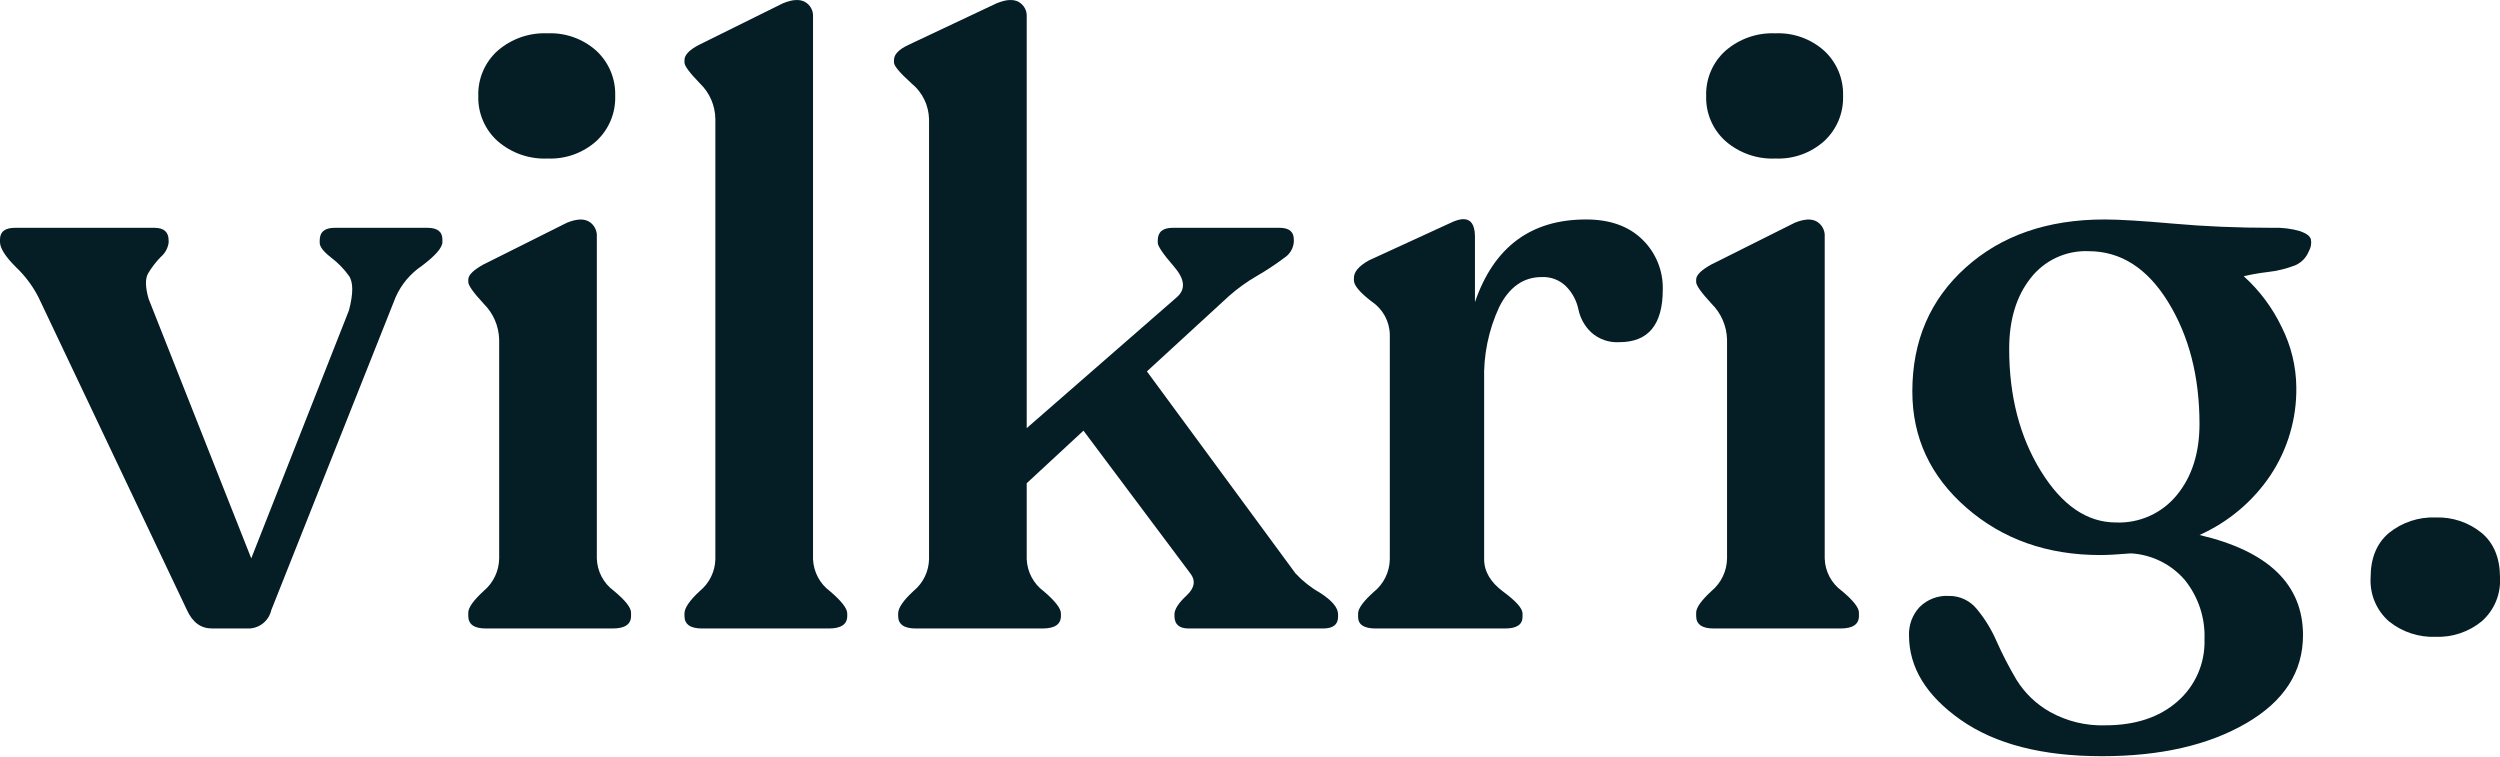
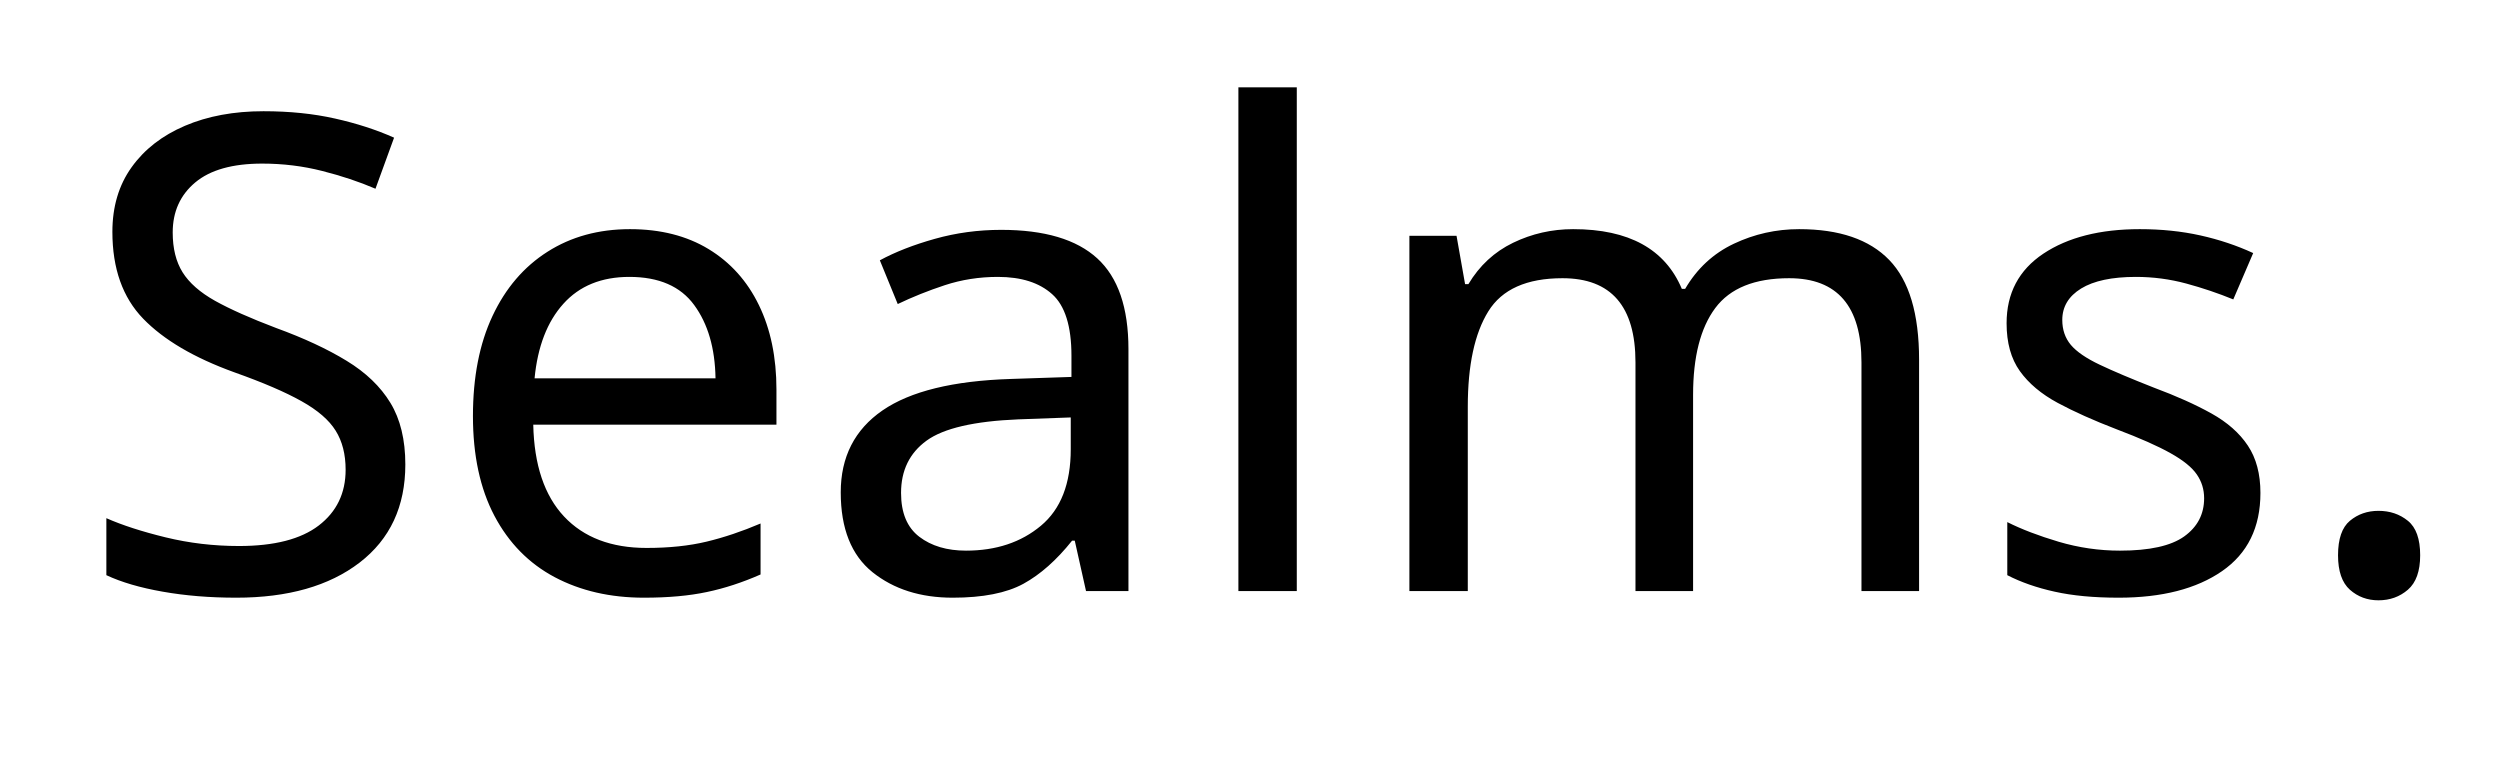
- <svg xmlns="http://www.w3.org/2000/svg" width="447.538" height="135.371" viewBox="0 0 447.538 135.371">
-   <defs>
-     <style>.a{fill:#051d25;}</style>
-   </defs>
-   <path class="a" d="M75.675,56.045q2.689,0,2.69,2.092v.449q0,1.494-3.661,4.258a13.165,13.165,0,0,0-4.707,5.604L47.731,124.484a4.218,4.218,0,0,1-4.333,3.287H37.122q-2.991,0-4.483-3.287L6.04,68.447a20.018,20.018,0,0,0-4.035-5.379q-2.84-2.836-2.839-4.482v-.449q0-2.089,2.69-2.092H26.811q2.539,0,2.541,2.242v.447a4.138,4.138,0,0,1-1.42,2.541A15.75,15.75,0,0,0,25.69,64.189q-.823,1.421.075,4.557l18.38,46.475L61.628,70.84q1.194-4.485,0-6.203A15.432,15.432,0,0,0,58.416,61.35q-2.017-1.567-2.017-2.615v-.447q0-2.241,2.689-2.242Z" transform="translate(0.8335 -15.264)" />
-   <path class="a" d="M86.134,127.772q-3.138,0-3.138-2.24v-.598q0-1.345,2.765-3.887a7.72,7.72,0,0,0,2.764-5.826V76.068a9.328,9.328,0,0,0-2.764-6.424q-2.767-2.988-2.765-3.887v-.447q0-1.195,2.69-2.689l14.943-7.473q2.539-1.043,3.96-.225a2.941,2.941,0,0,1,1.419,2.766v57.531a7.438,7.438,0,0,0,3.063,5.826q3.061,2.543,3.063,3.887v.598q0,2.241-3.288,2.24ZM97.192,43.643a12.769,12.769,0,0,1-8.966-3.139A10.426,10.426,0,0,1,84.79,32.435a10.434,10.434,0,0,1,3.437-8.07,12.777,12.777,0,0,1,8.966-3.137,12.297,12.297,0,0,1,8.742,3.137,10.548,10.548,0,0,1,3.362,8.07,10.54,10.54,0,0,1-3.362,8.068A12.29,12.29,0,0,1,97.192,43.643Z" transform="translate(0.8335 -15.264)" />
-   <path class="a" d="M124.836,127.772q-3.138,0-3.138-2.24v-.449q0-1.491,2.765-4.035a7.584,7.584,0,0,0,2.764-5.678v-78.75a8.986,8.986,0,0,0-2.764-6.426q-2.767-2.836-2.765-3.734V26.01q0-1.345,2.541-2.689L139.331,15.85q2.539-1.046,3.96-.225A2.802,2.802,0,0,1,144.71,18.24v97.129a7.531,7.531,0,0,0,3.063,5.754q3.061,2.616,3.063,3.959v.449q0,2.241-3.288,2.24Z" transform="translate(0.8335 -15.264)" />
-   <path class="a" d="M231.08,117.91a18.195,18.195,0,0,0,4.333,3.436q3.285,2.095,3.288,3.887v.447q0,2.095-2.69,2.092H211.953q-2.543,0-2.54-2.24v-.299q0-1.345,2.167-3.363,2.164-2.015.672-3.959L193.124,92.357l-10.161,9.414v13.598a7.531,7.531,0,0,0,3.063,5.754q3.061,2.616,3.063,3.959v.449q0,2.241-3.288,2.24H163.089q-3.139,0-3.138-2.24v-.449q0-1.491,2.765-4.035a7.584,7.584,0,0,0,2.764-5.678v-78.75a8.502,8.502,0,0,0-3.138-6.426q-3.139-2.836-3.138-3.734V26.01q0-1.491,2.54-2.689l15.84-7.471q2.539-1.046,3.96-.225a2.802,2.802,0,0,1,1.419,2.615v73.668L209.86,68.447q2.388-2.089-.523-5.453-2.914-3.363-2.914-4.26v-.447q0-2.241,2.69-2.242H228.24q2.539,0,2.541,2.092v.449a3.716,3.716,0,0,1-1.719,2.84,47.976,47.976,0,0,1-4.856,3.211,30.716,30.716,0,0,0-5.081,3.662L204.481,81.748Z" transform="translate(0.8335 -15.264)" />
-   <path class="a" d="M283.08,54.551q6.423,0,10.087,3.586a12.044,12.044,0,0,1,3.661,8.967q0,9.413-7.77,9.414a6.87,6.87,0,0,1-5.08-1.793,7.811,7.811,0,0,1-2.242-4.035,8.314,8.314,0,0,0-2.092-4.035,5.786,5.786,0,0,0-4.483-1.793q-4.931,0-7.621,5.381a29.181,29.181,0,0,0-2.69,13.148v31.979q0,3.29,3.437,5.828,3.436,2.543,3.437,3.885v.598q0,2.095-3.138,2.092H245.424q-3.139,0-3.138-2.092v-.598q0-1.345,2.839-3.885a7.648,7.648,0,0,0,2.839-5.828V75.172a7.272,7.272,0,0,0-3.213-5.902q-3.215-2.464-3.213-3.81v-.447q0-1.644,2.69-3.139l14.644-6.725q4.332-2.089,4.333,2.541V69.346Q268.284,54.551,283.08,54.551Z" transform="translate(0.8335 -15.264)" />
-   <path class="a" d="M305.943,127.772q-3.139,0-3.138-2.24v-.598q0-1.345,2.765-3.887a7.72,7.72,0,0,0,2.764-5.826V76.068a9.328,9.328,0,0,0-2.764-6.424q-2.767-2.988-2.765-3.887v-.447q0-1.195,2.69-2.689l14.943-7.473q2.539-1.043,3.96-.225a2.941,2.941,0,0,1,1.419,2.766v57.531a7.438,7.438,0,0,0,3.063,5.826q3.061,2.543,3.063,3.887v.598q0,2.241-3.288,2.24Zm11.058-84.129a12.769,12.769,0,0,1-8.966-3.139,10.427,10.427,0,0,1-3.437-8.068,10.434,10.434,0,0,1,3.437-8.07,12.777,12.777,0,0,1,8.966-3.137,12.297,12.297,0,0,1,8.742,3.137,10.548,10.548,0,0,1,3.362,8.07,10.54,10.54,0,0,1-3.362,8.068A12.29,12.29,0,0,1,317,43.643Z" transform="translate(0.8335 -15.264)" />
-   <path class="a" d="M406.06,56.045a15.488,15.488,0,0,1,4.857.598c1.144.4,1.793.896,1.942,1.494a3.056,3.056,0,0,1-.374,2.092,4.572,4.572,0,0,1-2.466,2.541,19.679,19.679,0,0,1-4.931,1.195,38.416,38.416,0,0,0-4.259.748,29.165,29.165,0,0,1,6.799,9.115,24.44,24.44,0,0,1,2.615,10.758,27.783,27.783,0,0,1-4.632,15.766,30.046,30.046,0,0,1-12.702,10.684q18.527,4.336,18.53,17.932,0,9.864-10.162,15.766t-25.851,5.902q-15.992,0-25.254-6.5-9.267-6.501-9.265-15.168a7.088,7.088,0,0,1,1.868-5.006,6.872,6.872,0,0,1,5.305-2.018,6.299,6.299,0,0,1,5.006,2.393,23.959,23.959,0,0,1,3.511,5.752,67.87,67.87,0,0,0,3.512,6.799,16.634,16.634,0,0,0,6.052,5.828,19.052,19.052,0,0,0,9.862,2.391q8.069,0,12.926-4.258a14.112,14.112,0,0,0,4.856-11.133,15.947,15.947,0,0,0-3.512-10.609,13.766,13.766,0,0,0-9.638-4.781q-3.587.299-5.529.299-14.199,0-23.909-8.443-9.715-8.44-9.713-20.846,0-13.597,9.563-22.191,9.561-8.59,24.806-8.592,4.034,0,12.402.748Q396.646,56.049,406.06,56.045Zm-47.22,21.668q0,12.703,5.678,21.891,5.677,9.191,13.449,9.191a13.36,13.36,0,0,0,10.909-4.932q4.034-4.931,4.034-12.701,0-12.7-5.604-21.816-5.604-9.114-14.27-9.117a12.493,12.493,0,0,0-10.385,4.857Q358.84,69.943,358.841,77.713Z" transform="translate(0.8335 -15.264)" />
-   <path class="a" d="M435.198,129.266a12.558,12.558,0,0,1-8.368-2.764,9.677,9.677,0,0,1-3.288-7.846q0-5.229,3.288-7.994a12.558,12.558,0,0,1,8.368-2.764,12.339,12.339,0,0,1,8.219,2.764q3.285,2.766,3.288,7.994a9.684,9.684,0,0,1-3.288,7.846A12.339,12.339,0,0,1,435.198,129.266Z" transform="translate(0.8335 -15.264)" />
+ <svg xmlns="http://www.w3.org/2000/svg" version="1.1" id="Layer_1" x="0px" y="0px" viewBox="0 0 447.5 135.4" style="enable-background:new 0 0 447.5 135.4;" xml:space="preserve">
+   <style type="text/css">
+ 	.st0{font-family:'Recoleta-SemiBold';}
+ 	.st1{font-size:118.64px;}
+ </style>
+   <text transform="matrix(1 0 0 1 12.9922 105.7995)" class="st0 st1">Sealms.</text>
</svg>
